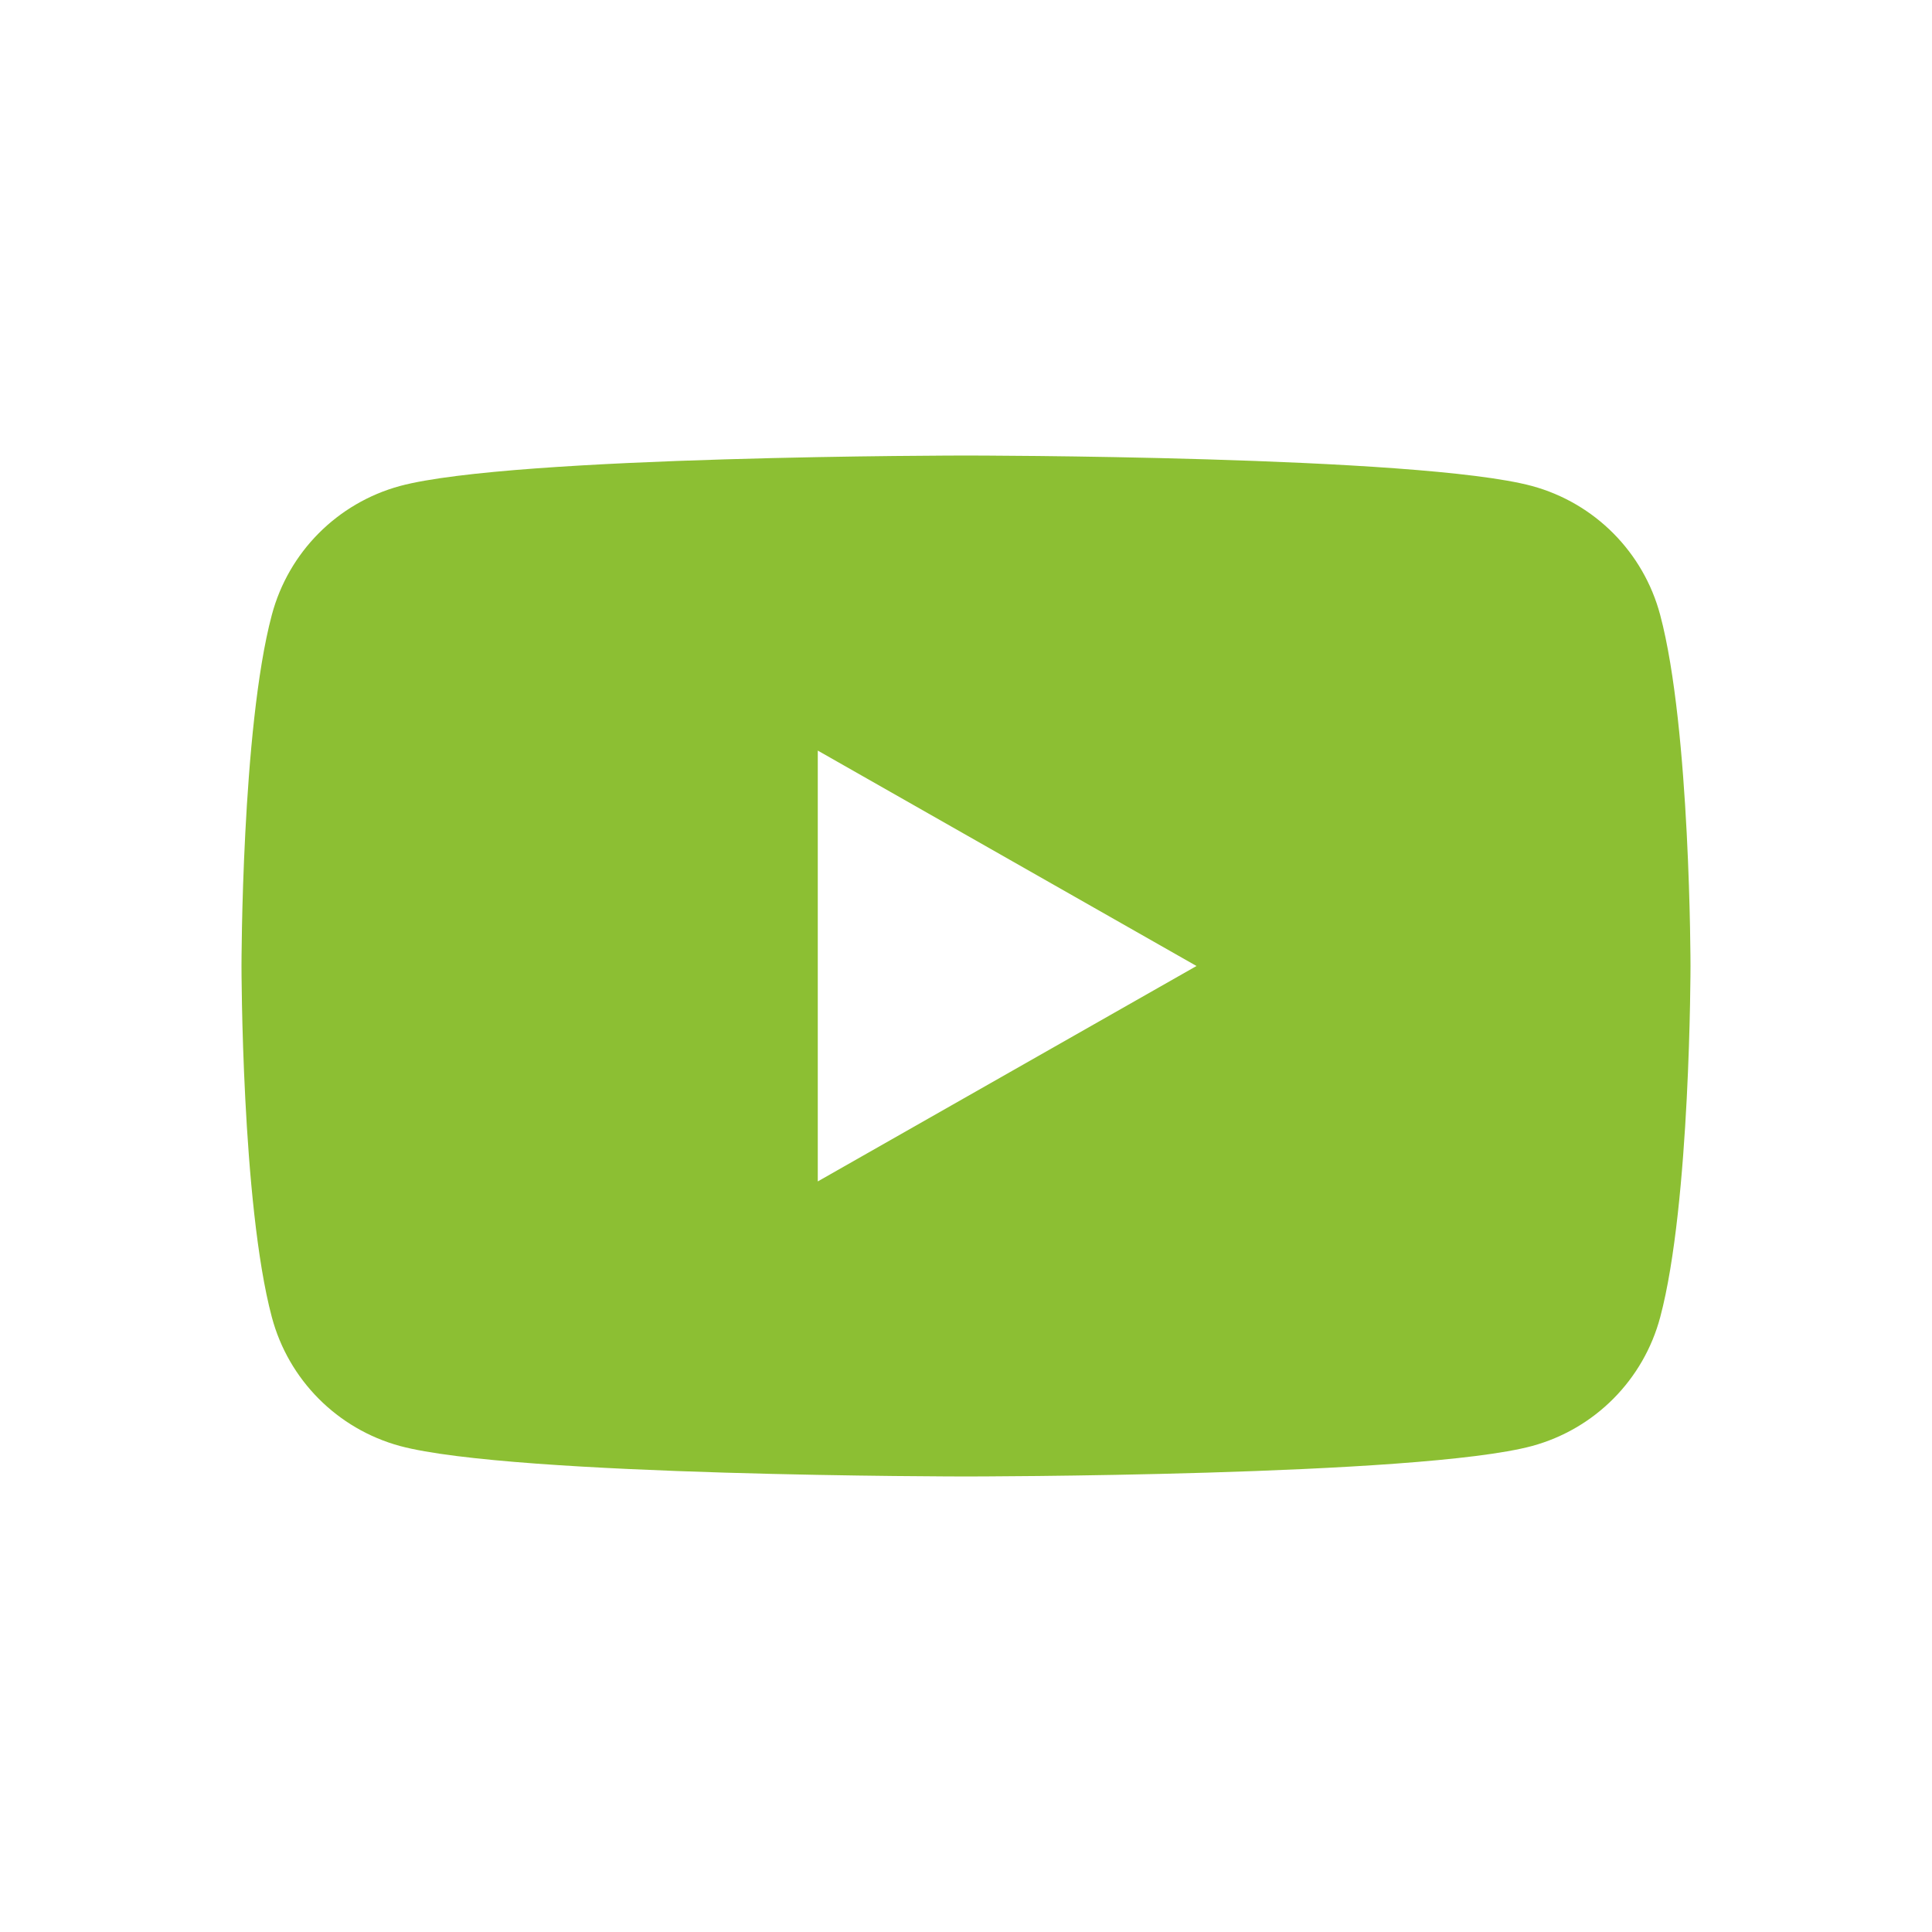
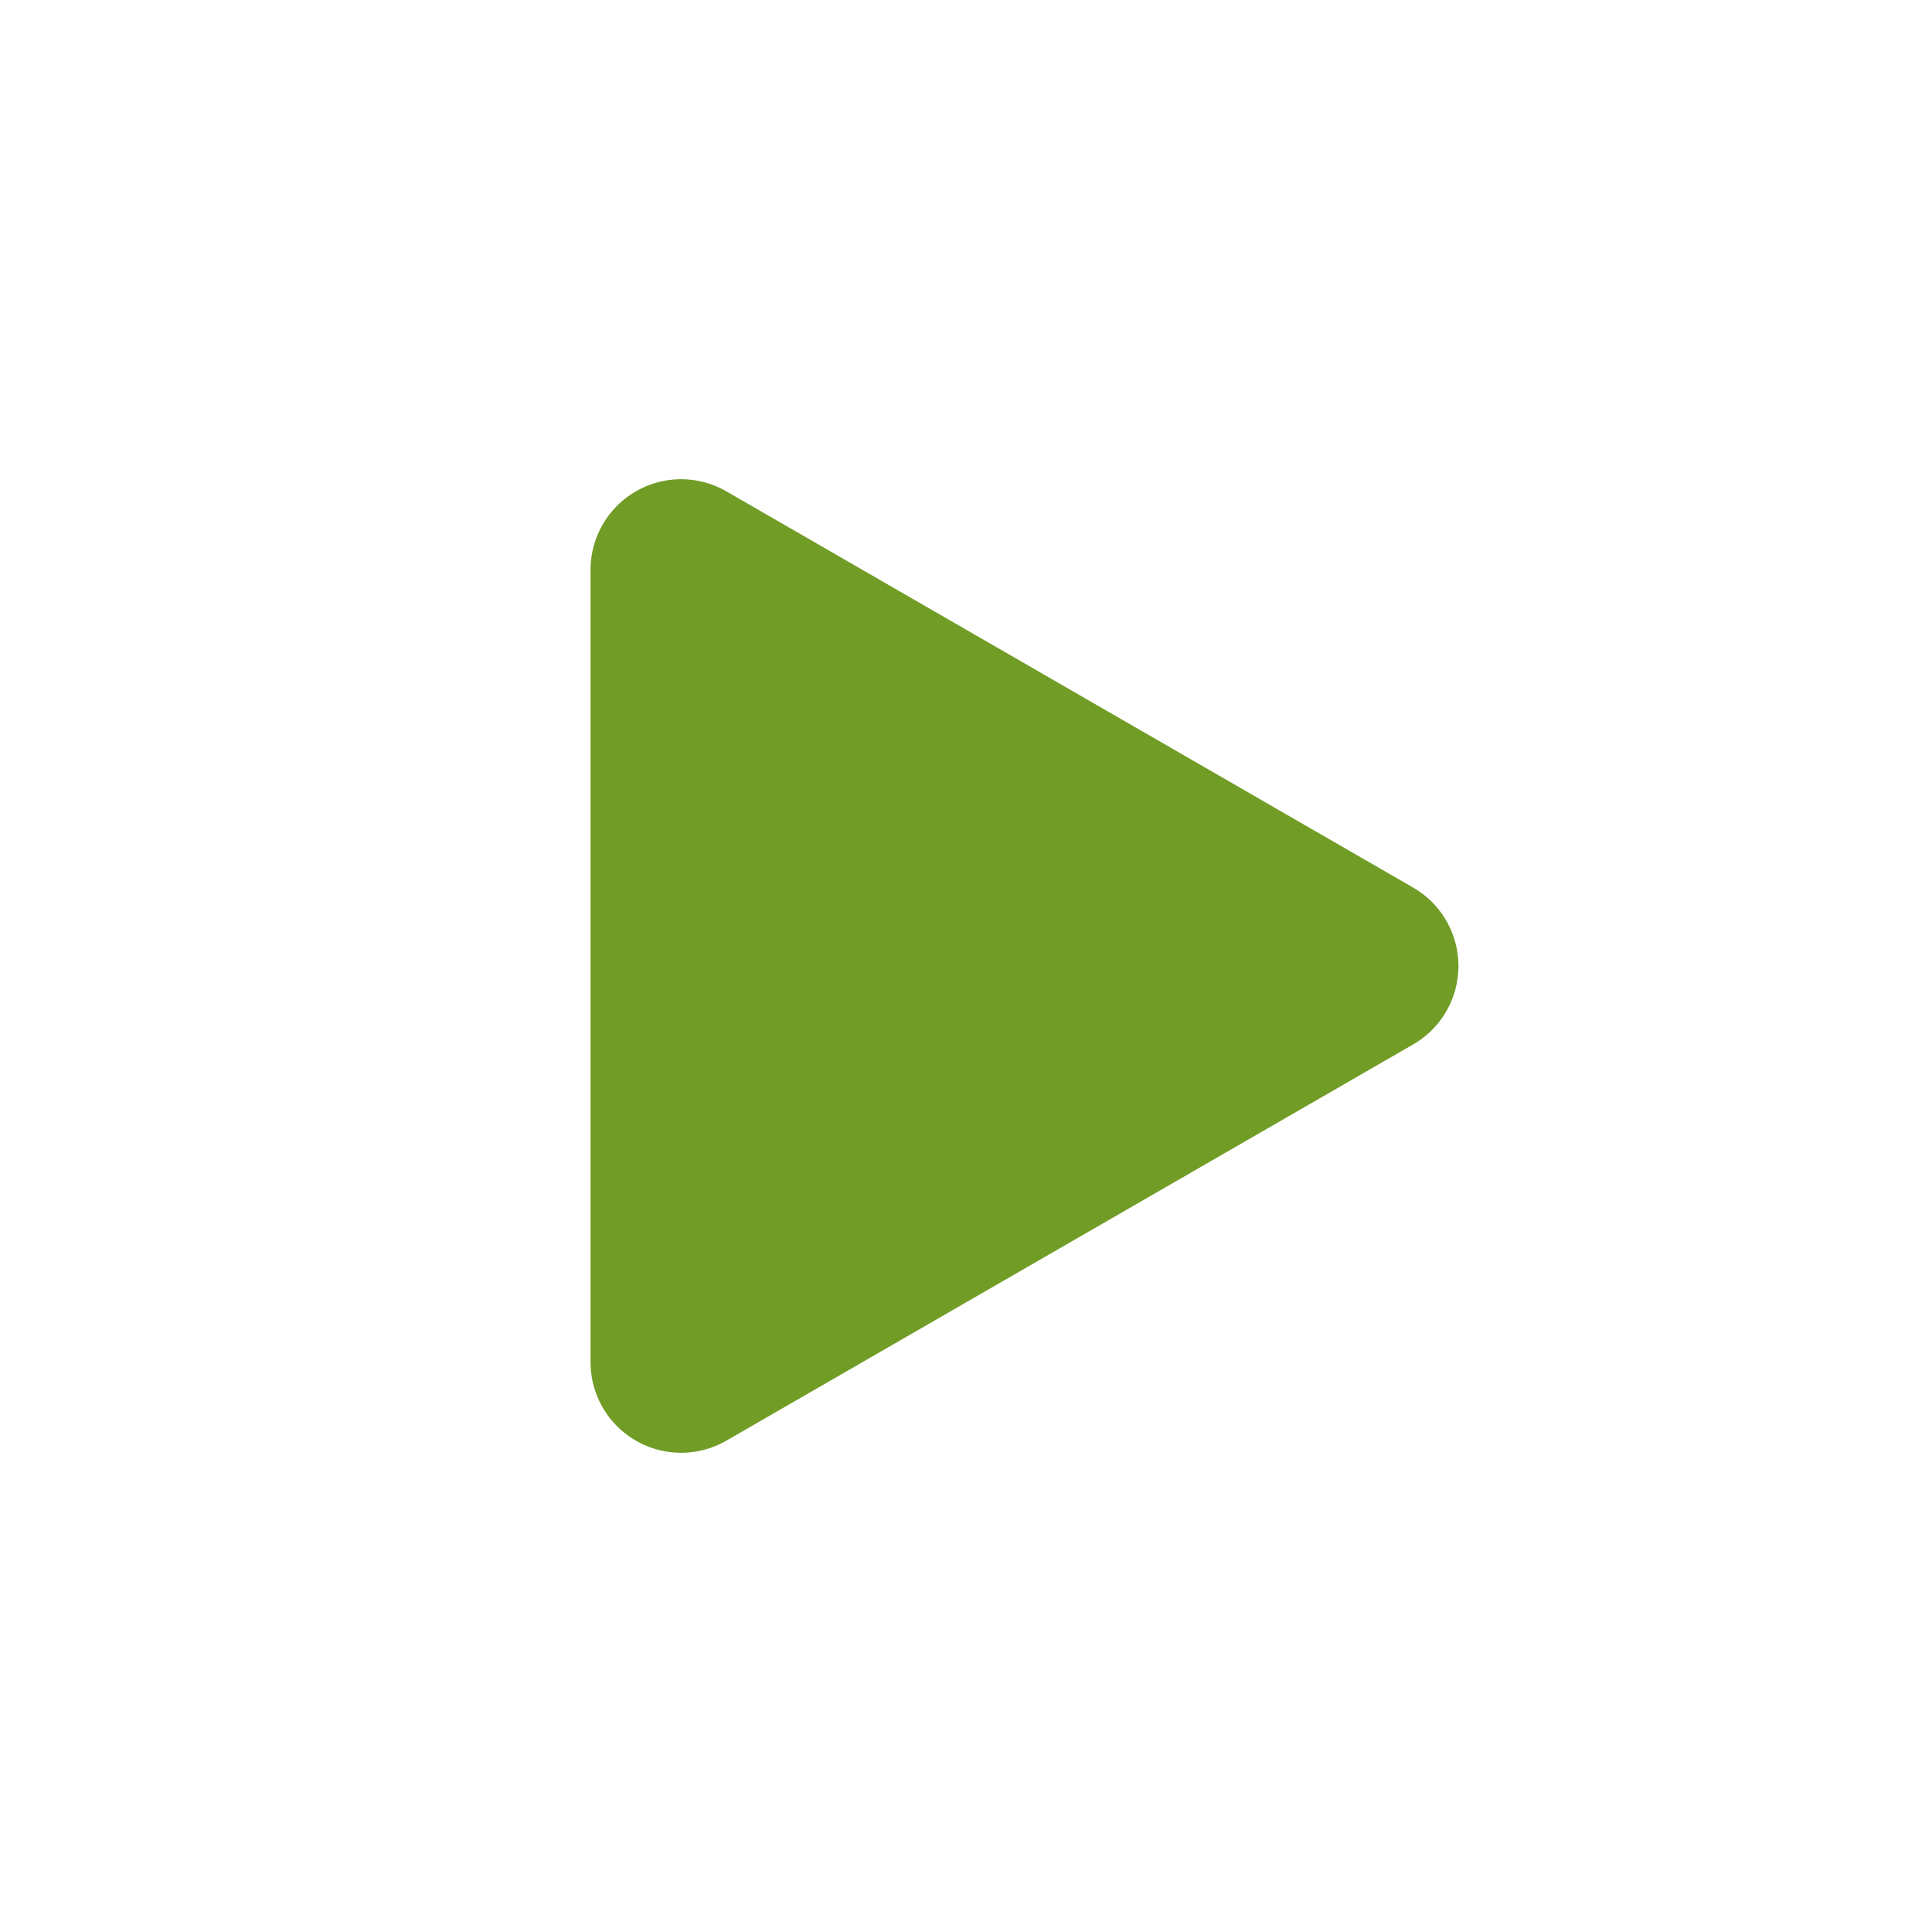
<svg xmlns="http://www.w3.org/2000/svg" width="1024" height="1024" viewBox="0 0 1024 1024">
-   <path transform="translate(128 128) scale(32)" fill-rule="evenodd" d="M23.498 6.186a3.016 3.016 0 0 0-2.122-2.136C19.505 3.545 12 3.545 12 3.545s-7.505 0-9.377.505A3.017 3.017 0 0 0 .502 6.186C0 8.07 0 12 0 12s0 3.93.502 5.814a3.016 3.016 0 0 0 2.122 2.136c1.871.505 9.376.505 9.376.505s7.505 0 9.377-.505a3.015 3.015 0 0 0 2.122-2.136C24 15.93 24 12 24 12s0-3.93-.502-5.814zM9.545 15.568V8.432L15.818 12l-6.273 3.568z" fill="#8CBF33" />
+   <path d="M361 302 L361 722 L725 512 Z" fill="#719C26" stroke="#719C26" stroke-width="96" stroke-linejoin="round" />
</svg>
